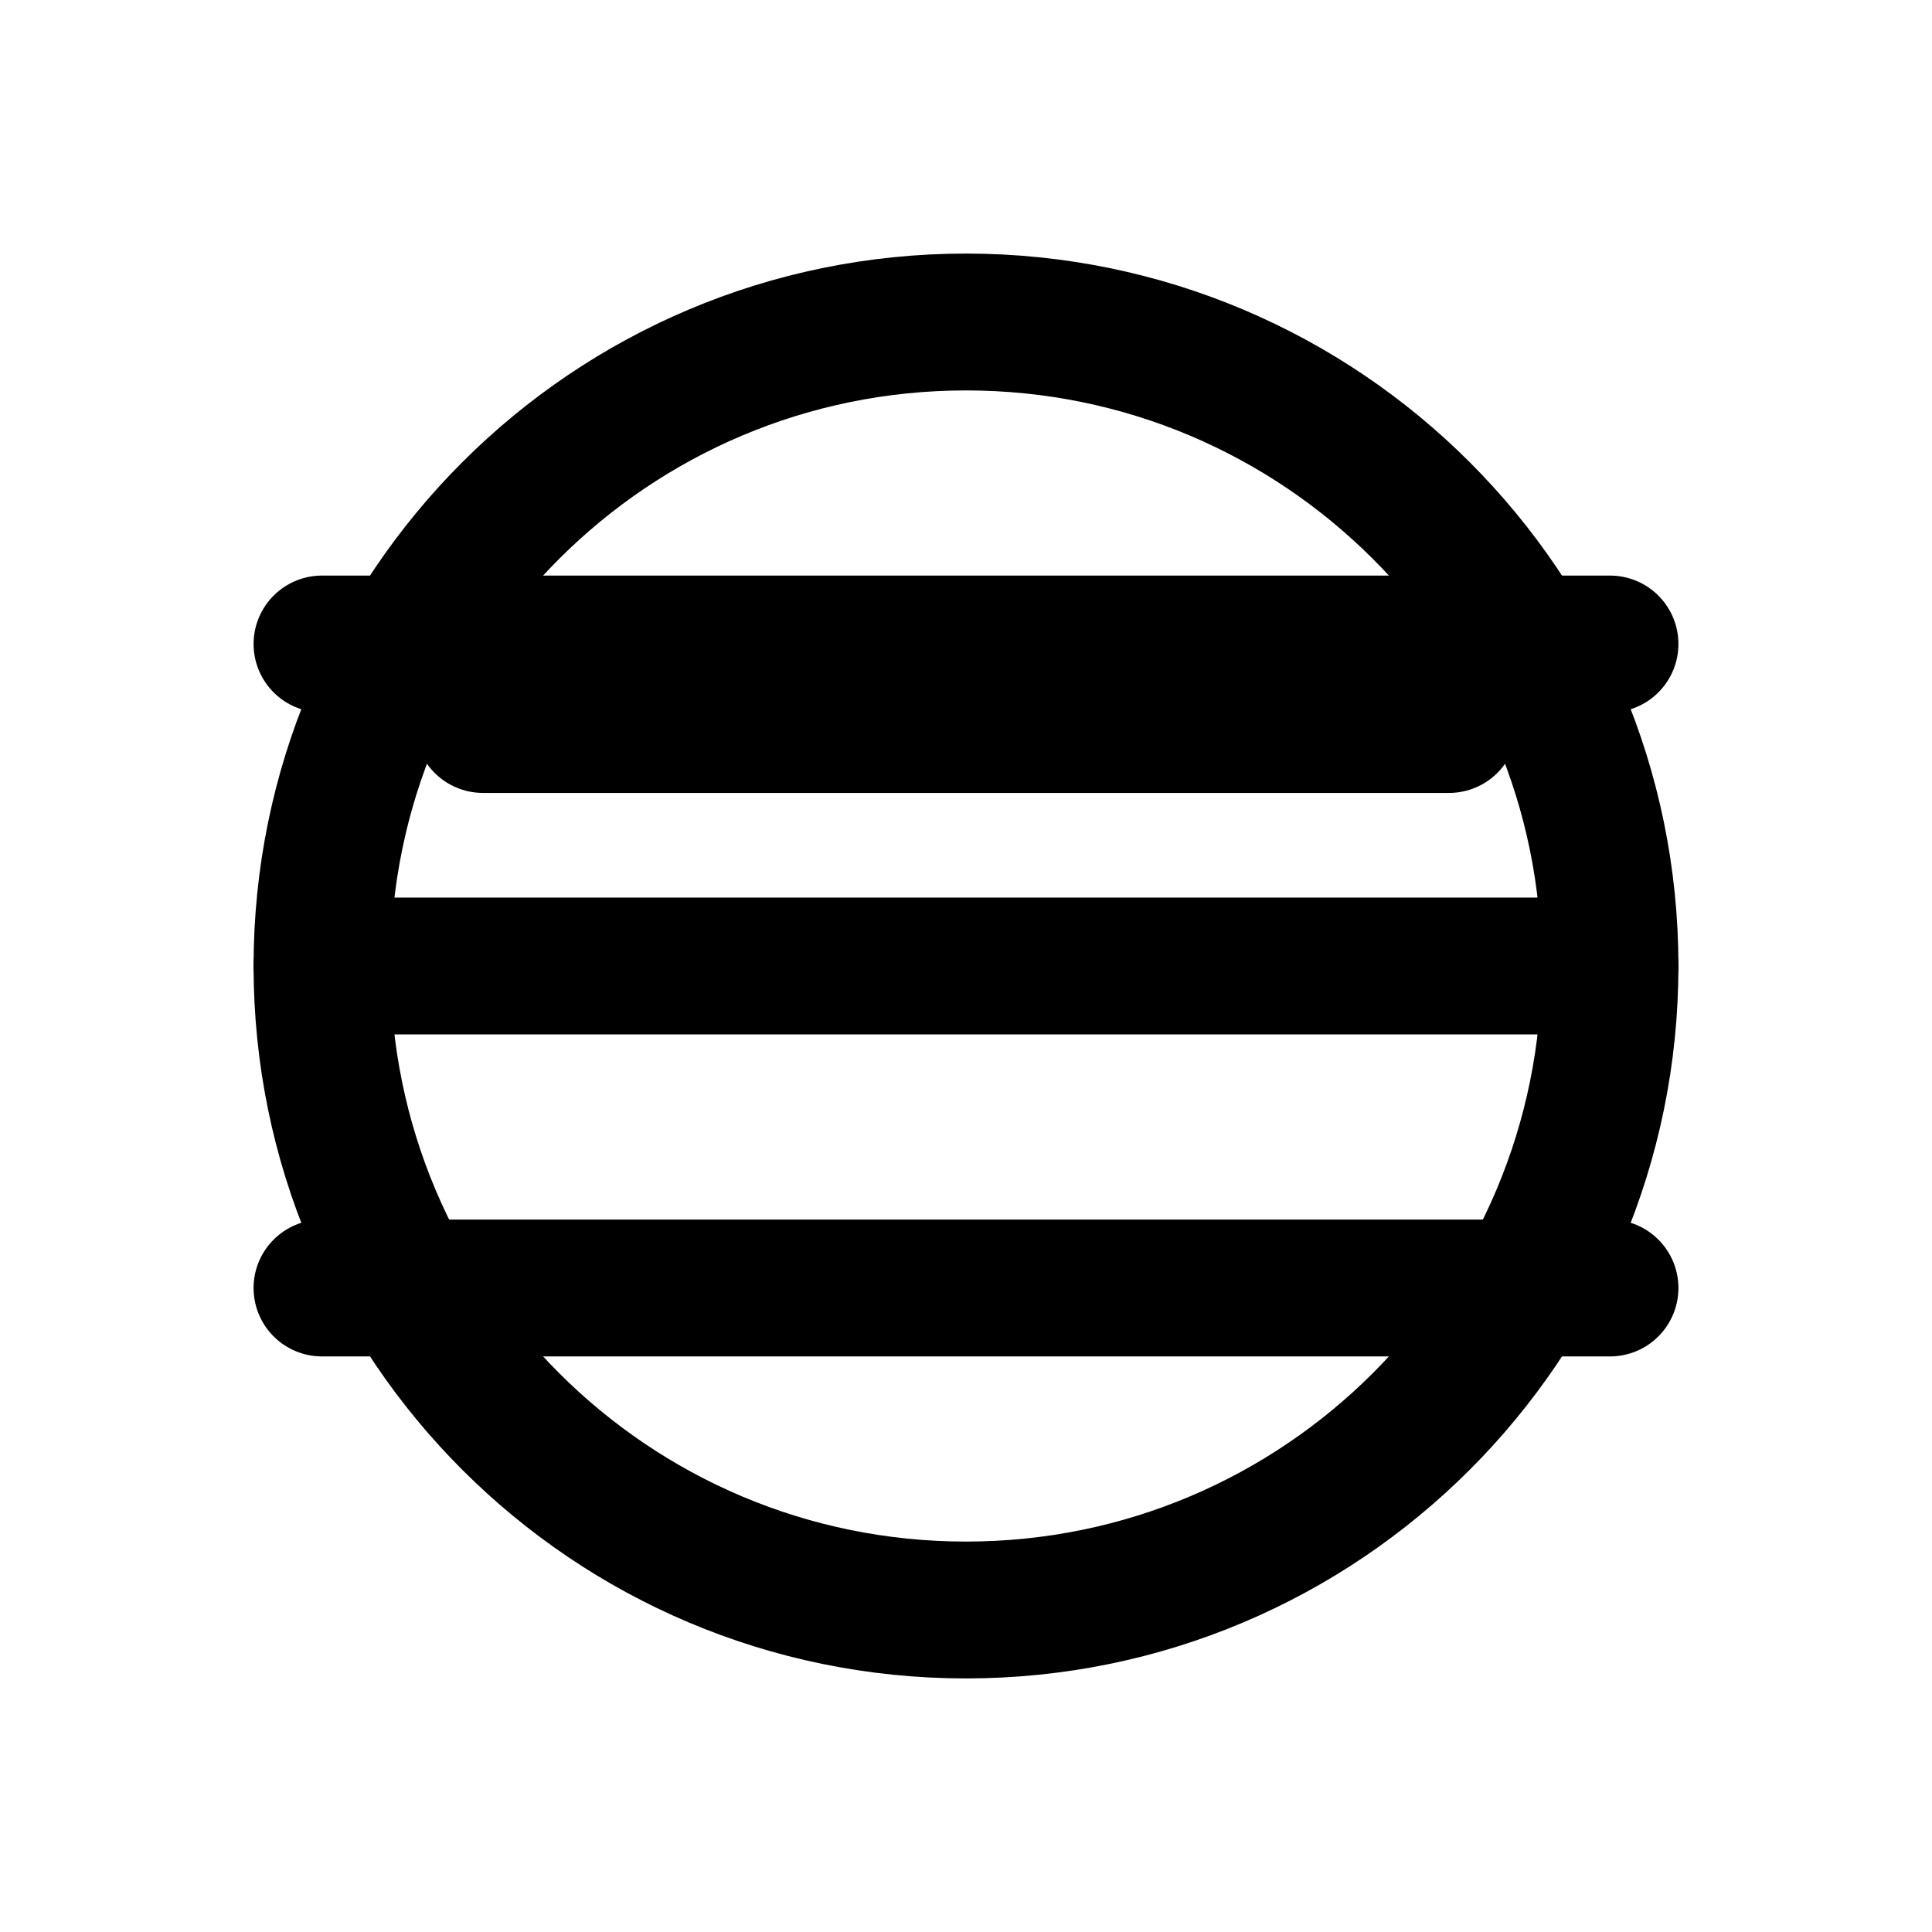
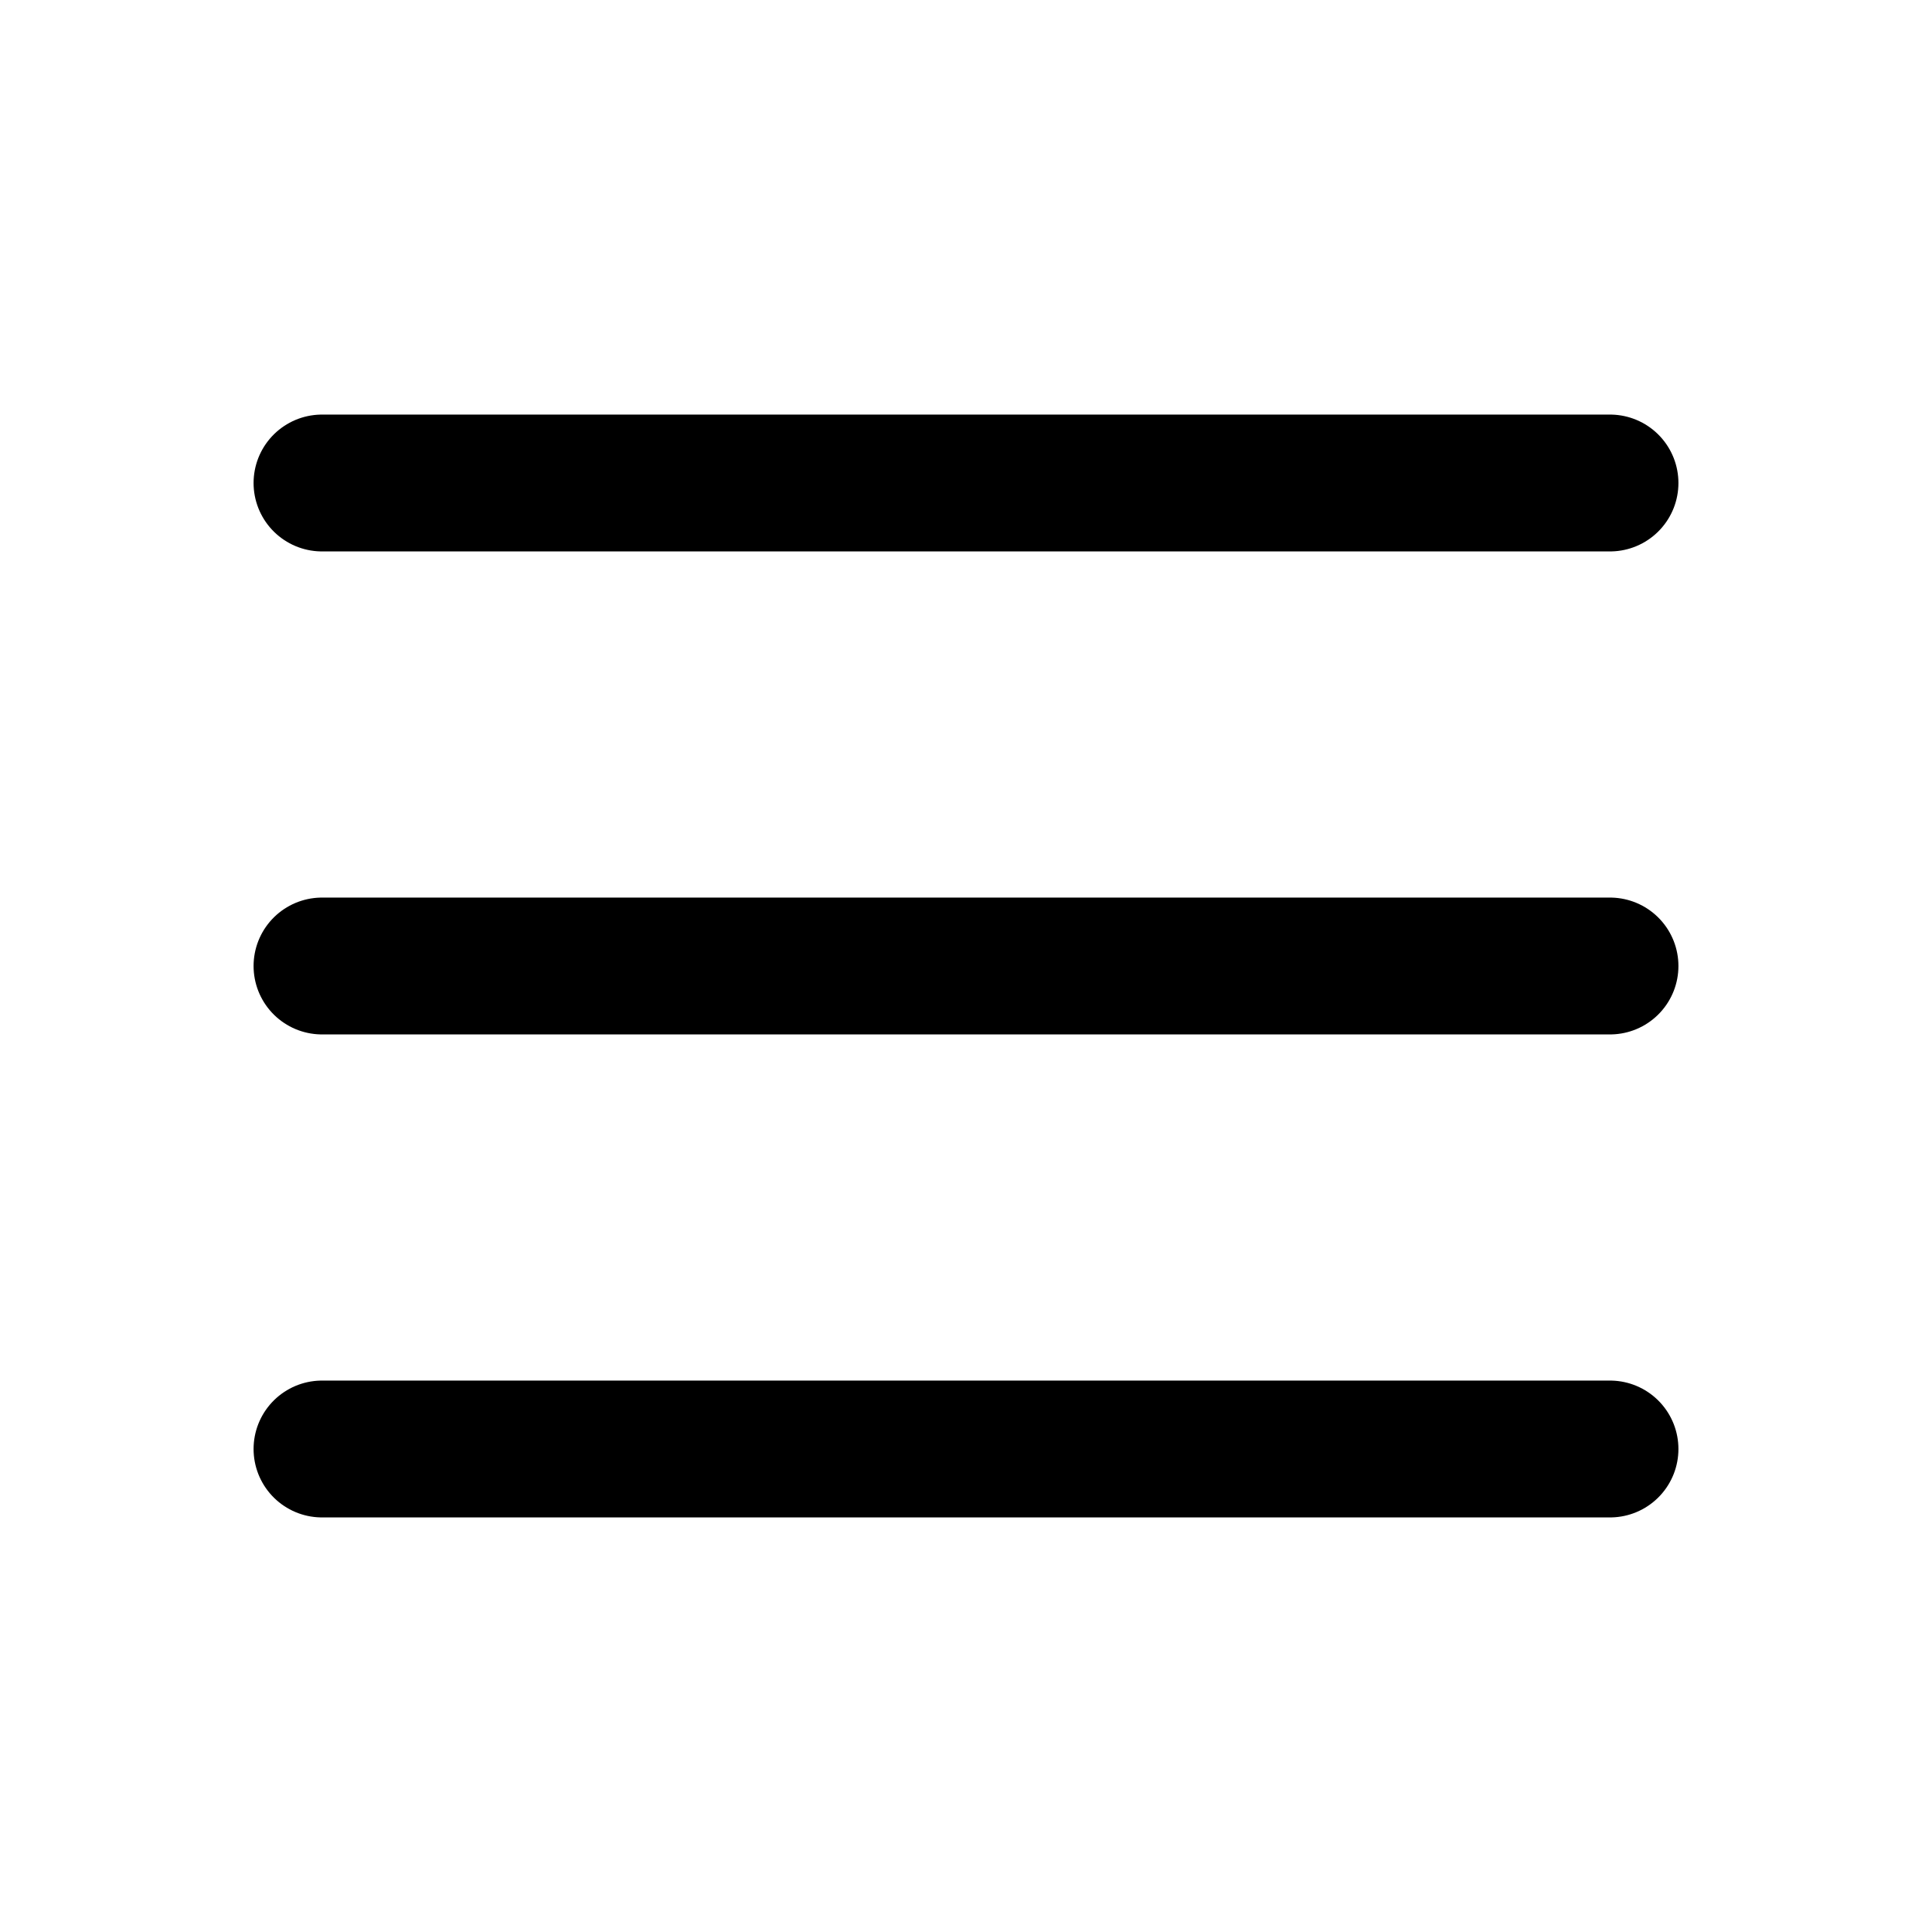
<svg xmlns="http://www.w3.org/2000/svg" viewBox="0 0 24 24" fill="none" stroke="currentColor" stroke-width="1.7" stroke-linecap="round" stroke-linejoin="round">
-   <path d="M4 12a8 8 0 1 0 16 0 8 8 0 1 0-16 0" />
-   <path d="M6 9.0h12" />
-   <path d="M4 8h16M4 12h16M4 16h16" />
+   <path d="M4 6h16" />
+   <path d="M4 12h16" />
+   <path d="M4 18h16" />
</svg>
